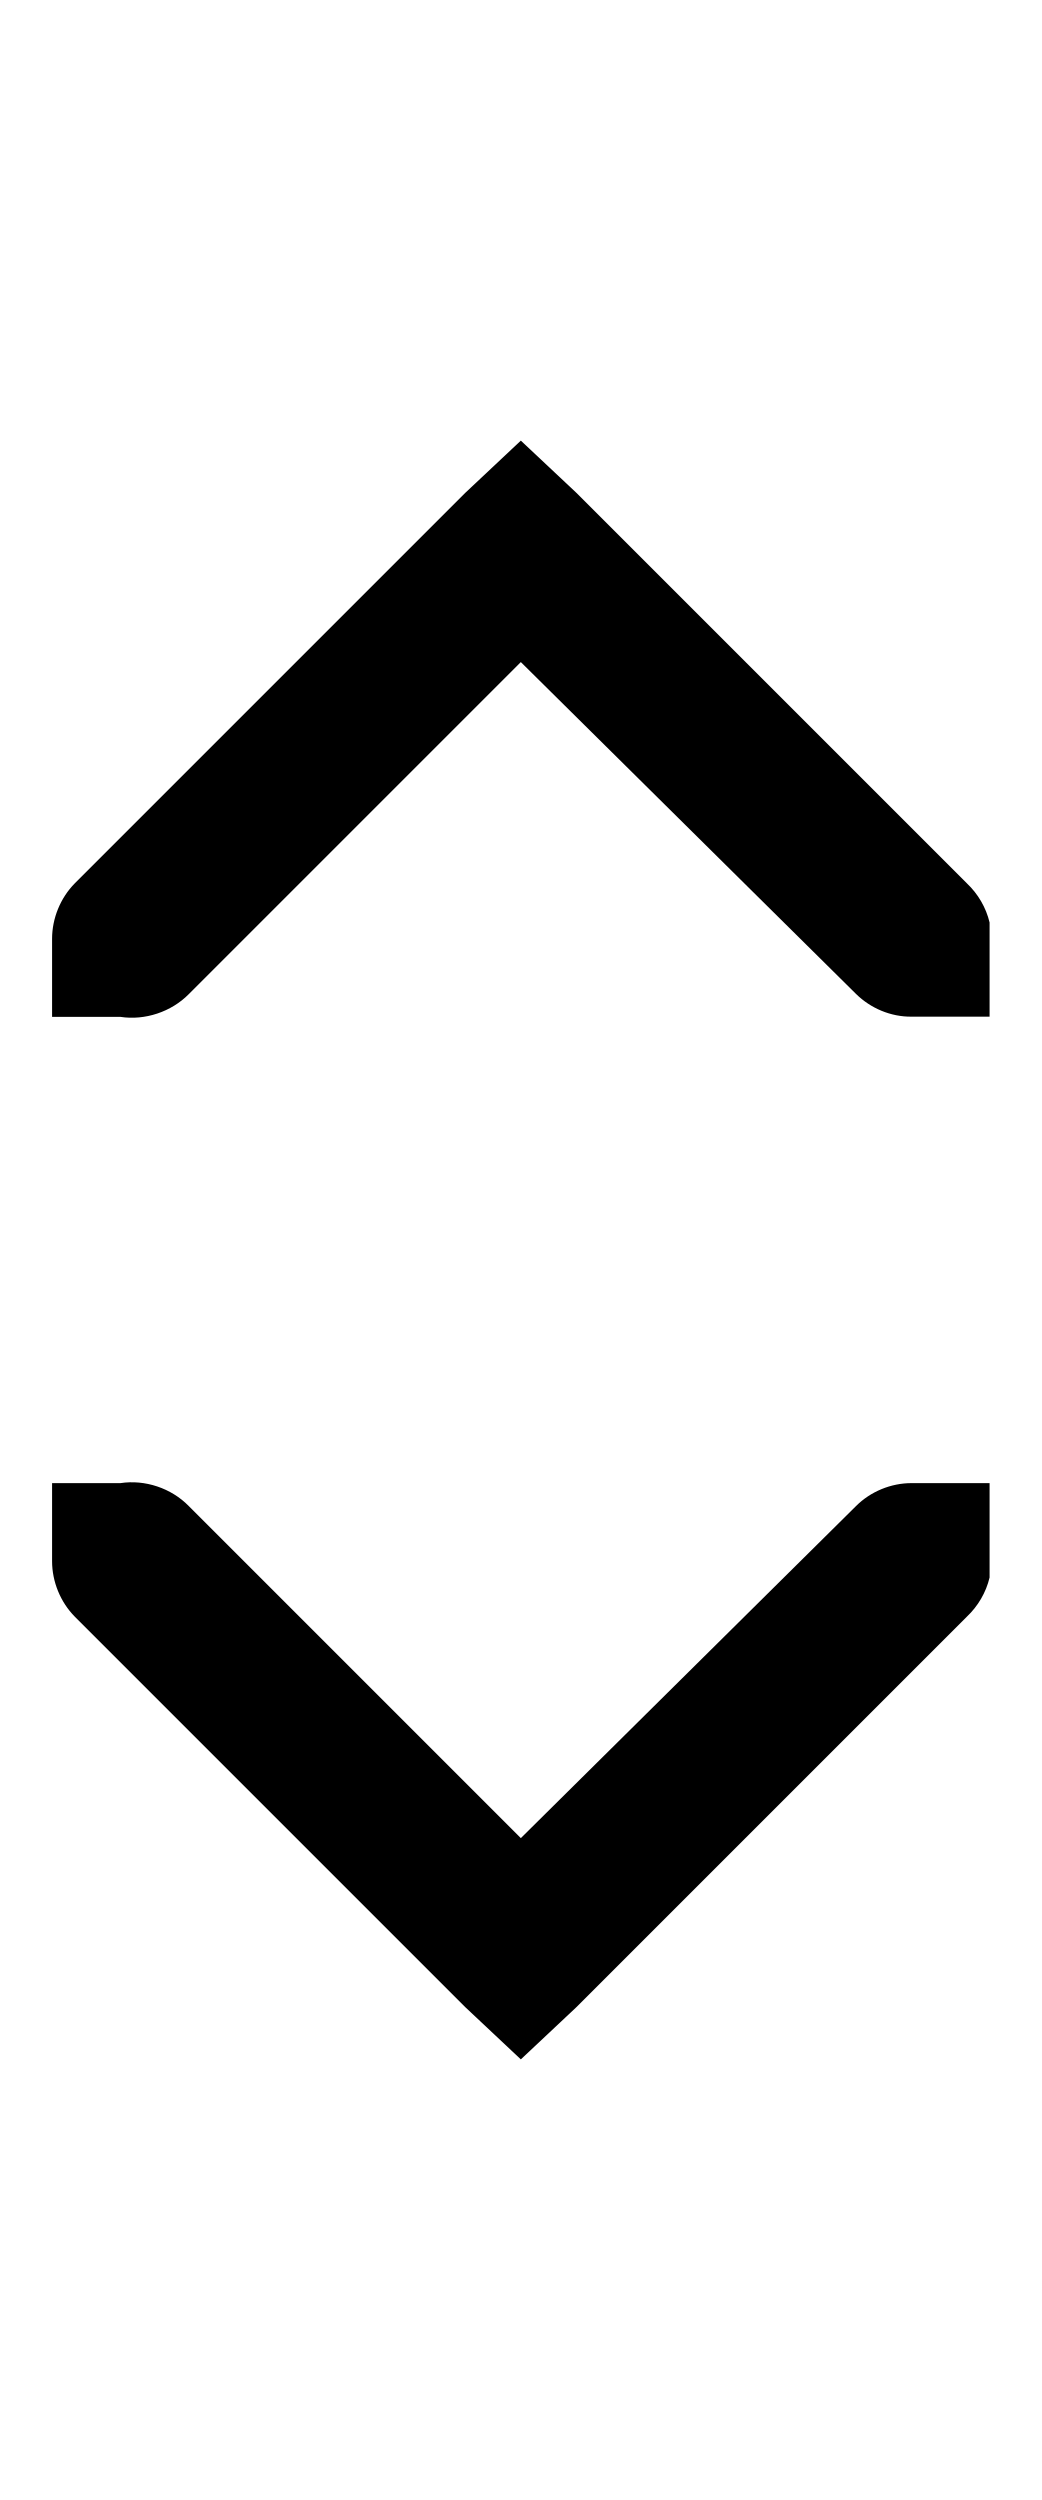
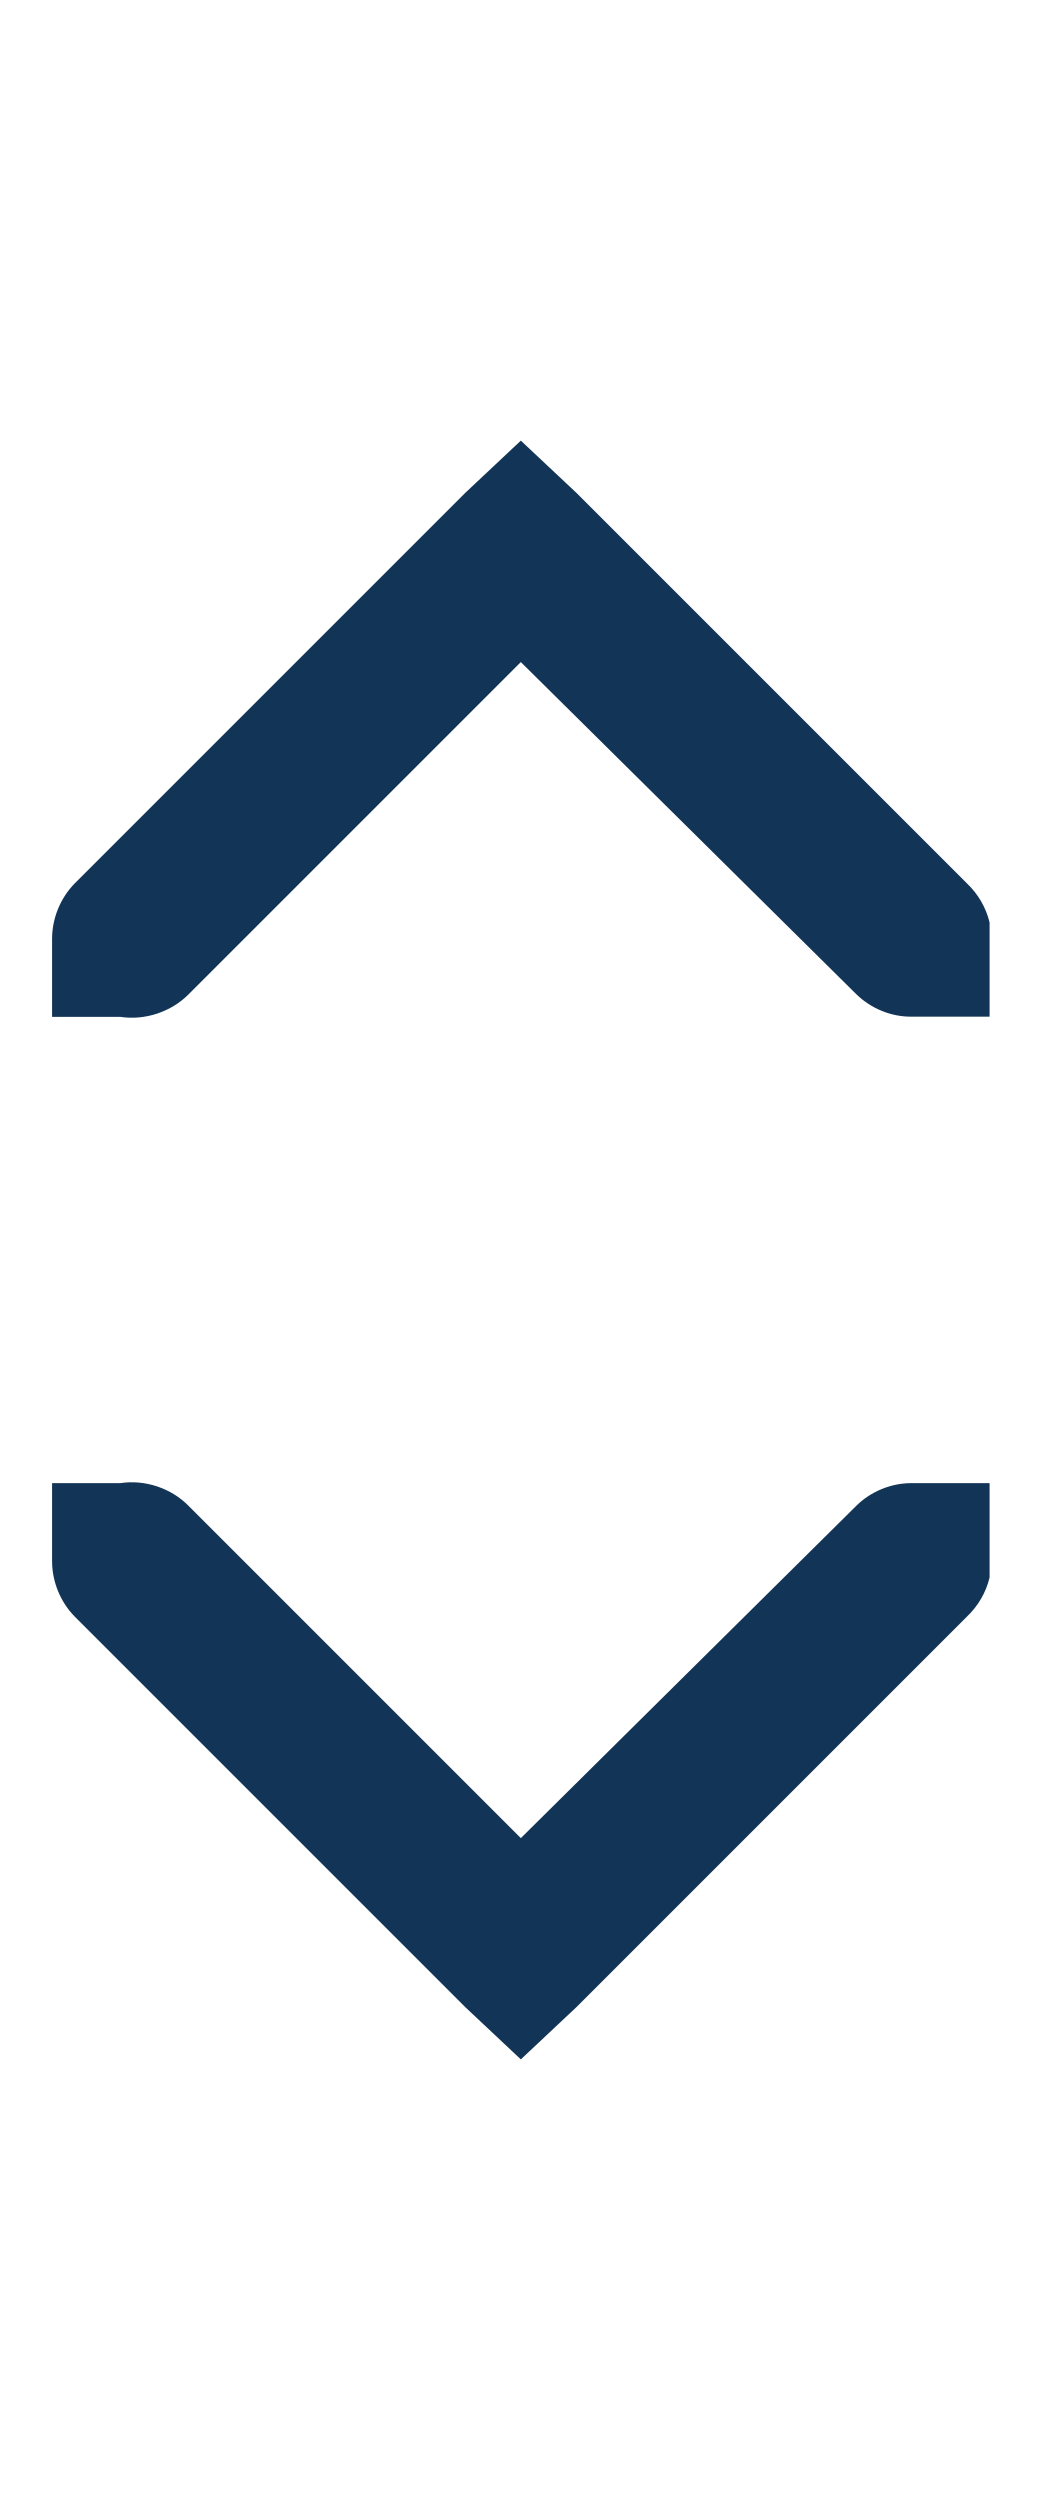
<svg xmlns="http://www.w3.org/2000/svg" xmlns:xlink="http://www.w3.org/1999/xlink" version="1.1" width="5" height="12" id="svg2987">
  <defs id="defs2989">
    <linearGradient x1="31.341" y1="235.032" x2="31.341" y2="224.676" id="linearGradient4884-8-0" xlink:href="#linearGradient4022-2-0-9-1" gradientUnits="userSpaceOnUse" gradientTransform="matrix(-1,0,0,1,63,0)" />
    <linearGradient id="linearGradient4022-2-0-9-1">
      <stop id="stop4024-2-8-8-2" style="stop-color:#555753;stop-opacity:1" offset="0" />
      <stop id="stop4026-8-3-0-8" style="stop-color:#babdb6;stop-opacity:1" offset="1" />
    </linearGradient>
    <linearGradient x1="31.341" y1="235.032" x2="31.341" y2="224.676" id="linearGradient4884" xlink:href="#linearGradient4022-2-0" gradientUnits="userSpaceOnUse" />
    <linearGradient id="linearGradient4022-2-0">
      <stop id="stop4024-2-8" style="stop-color:#555753;stop-opacity:1" offset="0" />
      <stop id="stop4026-8-3" style="stop-color:#babdb6;stop-opacity:1" offset="1" />
    </linearGradient>
    <linearGradient id="linearGradient5066">
      <stop id="stop5068" style="stop-color:#555753;stop-opacity:1" offset="0" />
      <stop id="stop5070" style="stop-color:#888a85;stop-opacity:1" offset="1" />
    </linearGradient>
    <linearGradient x1="31.341" y1="235.032" x2="31.341" y2="224.676" id="linearGradient3083" xlink:href="#linearGradient4022-2-0" gradientUnits="userSpaceOnUse" />
    <linearGradient x1="31.341" y1="235.032" x2="31.341" y2="224.676" id="linearGradient3097" xlink:href="#linearGradient5066" gradientUnits="userSpaceOnUse" gradientTransform="translate(-22.42475,-224.7356)" />
    <linearGradient x1="31.341" y1="235.032" x2="31.341" y2="224.676" id="linearGradient4884-2" xlink:href="#linearGradient4022-2-0-4" gradientUnits="userSpaceOnUse" />
    <linearGradient id="linearGradient4022-2-0-4">
      <stop id="stop4024-2-8-9" style="stop-color:#555753;stop-opacity:1" offset="0" />
      <stop id="stop4026-8-3-3" style="stop-color:#babdb6;stop-opacity:1" offset="1" />
    </linearGradient>
    <linearGradient x1="31.341" y1="235.032" x2="31.341" y2="224.676" id="linearGradient4884-0-6-8-7" xlink:href="#linearGradient4022-2-0-3-3-5-3" gradientUnits="userSpaceOnUse" gradientTransform="matrix(0,-1,-1,0,258,257)" />
    <linearGradient id="linearGradient4022-2-0-3-3-5-3">
      <stop id="stop4024-2-8-3-1-6-2" style="stop-color:#555753;stop-opacity:1" offset="0" />
      <stop id="stop4026-8-3-7-4-9-3" style="stop-color:#babdb6;stop-opacity:1" offset="1" />
    </linearGradient>
    <linearGradient x1="31.341" y1="235.032" x2="31.341" y2="224.676" id="linearGradient4884-0-6" xlink:href="#linearGradient4022-2-0-3-3" gradientUnits="userSpaceOnUse" gradientTransform="matrix(0,-1,1,0,-195,257)" />
    <linearGradient id="linearGradient4022-2-0-3-3">
      <stop id="stop4024-2-8-3-1" style="stop-color:#555753;stop-opacity:1" offset="0" />
      <stop id="stop4026-8-3-7-4" style="stop-color:#babdb6;stop-opacity:1" offset="1" />
    </linearGradient>
    <linearGradient x1="31.341" y1="235.032" x2="31.341" y2="224.676" id="linearGradient4886-7-3" xlink:href="#linearGradient5066-0-5" gradientUnits="userSpaceOnUse" gradientTransform="matrix(0,-1,1,0,-195,257)" />
    <linearGradient id="linearGradient5066-0-5">
      <stop id="stop5068-1-4" style="stop-color:#555753;stop-opacity:1" offset="0" />
      <stop id="stop5070-1-9" style="stop-color:#888a85;stop-opacity:1" offset="1" />
    </linearGradient>
    <linearGradient x1="31.341" y1="235.032" x2="31.341" y2="224.676" id="linearGradient4884-0-6-8-7-5" xlink:href="#linearGradient4022-2-0-3-3-5-3-2" gradientUnits="userSpaceOnUse" gradientTransform="matrix(0,-1,-1,0,258,257)" />
    <linearGradient id="linearGradient4022-2-0-3-3-5-3-2">
      <stop id="stop4024-2-8-3-1-6-2-3" style="stop-color:#555753;stop-opacity:1" offset="0" />
      <stop id="stop4026-8-3-7-4-9-3-5" style="stop-color:#babdb6;stop-opacity:1" offset="1" />
    </linearGradient>
    <linearGradient x1="31.341" y1="235.032" x2="31.341" y2="224.676" id="linearGradient4886-7-3-4-8" xlink:href="#linearGradient5066-0-5-9-0" gradientUnits="userSpaceOnUse" gradientTransform="matrix(0,-1,-1,0,258,257)" />
    <linearGradient id="linearGradient5066-0-5-9-0">
      <stop id="stop5068-1-4-8-0" style="stop-color:#555753;stop-opacity:1" offset="0" />
      <stop id="stop5070-1-9-9-9" style="stop-color:#888a85;stop-opacity:1" offset="1" />
    </linearGradient>
    <linearGradient x1="31.341" y1="235.032" x2="31.341" y2="224.676" id="linearGradient3595" xlink:href="#linearGradient5066-0-5" gradientUnits="userSpaceOnUse" gradientTransform="matrix(0,-1,1,0,-195,257)" />
    <linearGradient x1="31.341" y1="235.032" x2="31.341" y2="224.676" id="linearGradient3597" xlink:href="#linearGradient4022-2-0-3-3" gradientUnits="userSpaceOnUse" gradientTransform="matrix(0,-1,1,0,-195,257)" />
    <linearGradient x1="31.341" y1="235.032" x2="31.341" y2="224.676" id="linearGradient3599" xlink:href="#linearGradient5066-0-5-9-0" gradientUnits="userSpaceOnUse" gradientTransform="matrix(0,-1,-1,0,258,257)" />
    <linearGradient x1="31.341" y1="235.032" x2="31.341" y2="224.676" id="linearGradient3601" xlink:href="#linearGradient4022-2-0-3-3-5-3-2" gradientUnits="userSpaceOnUse" gradientTransform="matrix(0,-1,-1,0,258,257)" />
    <linearGradient x1="31.341" y1="235.032" x2="31.341" y2="224.676" id="linearGradient3621" xlink:href="#linearGradient5066-0-5-9-0" gradientUnits="userSpaceOnUse" gradientTransform="matrix(0,-1,-1,0,258,257)" />
    <linearGradient x1="31.341" y1="235.032" x2="31.341" y2="224.676" id="linearGradient3623" xlink:href="#linearGradient4022-2-0-3-3-5-3-2" gradientUnits="userSpaceOnUse" gradientTransform="matrix(0,-1,-1,0,258,257)" />
    <linearGradient x1="31.341" y1="235.032" x2="31.341" y2="224.676" id="linearGradient3625" xlink:href="#linearGradient5066-0-5" gradientUnits="userSpaceOnUse" gradientTransform="matrix(0,-1,1,0,-195,257)" />
    <linearGradient x1="31.341" y1="235.032" x2="31.341" y2="224.676" id="linearGradient3627" xlink:href="#linearGradient4022-2-0-3-3" gradientUnits="userSpaceOnUse" gradientTransform="matrix(0,-1,1,0,-195,257)" />
    <linearGradient x1="31.341" y1="235.032" x2="31.341" y2="224.676" id="linearGradient3645" xlink:href="#linearGradient5066-0-5-9-0" gradientUnits="userSpaceOnUse" gradientTransform="matrix(0,-1,-1,0,258,257)" />
    <linearGradient x1="31.341" y1="235.032" x2="31.341" y2="224.676" id="linearGradient3647" xlink:href="#linearGradient4022-2-0-3-3-5-3-2" gradientUnits="userSpaceOnUse" gradientTransform="matrix(0,-1,-1,0,258,257)" />
    <linearGradient x1="31.341" y1="235.032" x2="31.341" y2="224.676" id="linearGradient3669" xlink:href="#linearGradient5066-0-5" gradientUnits="userSpaceOnUse" gradientTransform="matrix(0,-1,1,0,-195,257)" />
    <linearGradient x1="31.341" y1="235.032" x2="31.341" y2="224.676" id="linearGradient3671" xlink:href="#linearGradient4022-2-0-3-3" gradientUnits="userSpaceOnUse" gradientTransform="matrix(0,-1,1,0,-195,257)" />
    <linearGradient x1="31.341" y1="235.032" x2="31.341" y2="224.676" id="linearGradient3673" xlink:href="#linearGradient5066-0-5-9-0" gradientUnits="userSpaceOnUse" gradientTransform="matrix(0,-1,-1,0,258,257)" />
    <linearGradient x1="31.341" y1="235.032" x2="31.341" y2="224.676" id="linearGradient3675" xlink:href="#linearGradient4022-2-0-3-3-5-3-2" gradientUnits="userSpaceOnUse" gradientTransform="matrix(0,-1,-1,0,258,257)" />
  </defs>
-   <path d="M 4.75,4.428 C 4.733,4.356 4.694,4.29 4.641,4.24 l -1.875,-1.875 -0.266,-0.25 -0.266,0.25 -1.875,1.875 C 0.29,4.31 0.25,4.408 0.25,4.506 l 0,0.016 0,0.031 0,0.328 0.281,0 0.047,0 c 0.118,0.018 0.244,-0.024 0.328,-0.109 L 2.5,3.178 4.109,4.771 c 0.07,0.069 0.167,0.11 0.266,0.109 l 0.078,0 0.297,0 0,-0.297 0,-0.047 0,-0.031 0,-0.047 z" id="path6040" style="font-size:medium;font-style:normal;font-variant:normal;font-weight:normal;font-stretch:normal;text-indent:0;text-align:start;text-decoration:none;line-height:normal;letter-spacing:normal;word-spacing:normal;text-transform:none;direction:ltr;block-progression:tb;writing-mode:lr-tb;text-anchor:start;baseline-shift:baseline;color:#000000;fill-opacity:1;stroke:none;stroke-width:2;marker:none;visibility:visible;display:inline;overflow:visible;enable-background:accumulate;font-family:Sans;-inkscape-font-specification:Sans" />
-   <path d="M 4.75,7.572 C 4.733,7.644 4.694,7.71 4.641,7.76 l -1.875,1.875 -0.266,0.25 -0.266,-0.25 -1.875,-1.875 C 0.29,7.69 0.25,7.592 0.25,7.494 l 0,-0.016 0,-0.031 0,-0.328 0.281,0 0.047,0 C 0.696,7.101 0.822,7.143 0.906,7.229 l 1.594,1.594 1.609,-1.594 C 4.179,7.159 4.277,7.119 4.375,7.119 l 0.078,0 0.297,0 0,0.297 0,0.047 0,0.031 0,0.047 z" id="path6040-7" style="font-size:medium;font-style:normal;font-variant:normal;font-weight:normal;font-stretch:normal;text-indent:0;text-align:start;text-decoration:none;line-height:normal;letter-spacing:normal;word-spacing:normal;text-transform:none;direction:ltr;block-progression:tb;writing-mode:lr-tb;text-anchor:start;baseline-shift:baseline;color:#000000;fill-opacity:1;stroke:none;stroke-width:2;marker:none;visibility:visible;display:inline;overflow:visible;enable-background:accumulate;font-family:Sans;-inkscape-font-specification:Sans" />
+   <path d="M 4.75,4.428 C 4.733,4.356 4.694,4.29 4.641,4.24 l -1.875,-1.875 -0.266,-0.25 -0.266,0.25 -1.875,1.875 C 0.29,4.31 0.25,4.408 0.25,4.506 l 0,0.016 0,0.031 0,0.328 0.281,0 0.047,0 c 0.118,0.018 0.244,-0.024 0.328,-0.109 L 2.5,3.178 4.109,4.771 c 0.07,0.069 0.167,0.11 0.266,0.109 l 0.078,0 0.297,0 0,-0.297 0,-0.047 0,-0.031 0,-0.047 z" id="path6040" style="font-size:medium;font-style:normal;font-variant:normal;font-weight:normal;font-stretch:normal;text-indent:0;text-align:start;text-decoration:none;line-height:normal;letter-spacing:normal;word-spacing:normal;text-transform:none;direction:ltr;block-progression:tb;writing-mode:lr-tb;text-anchor:start;baseline-shift:baseline;color:#000000;fill-opacity:1;stroke:none;stroke-width:2;marker:none;visibility:visible;display:inline;overflow:visible;enable-background:accumulate;font-family:Sans;-inkscape-font-specification:Sans;fill:#123456" />
+   <path d="M 4.75,7.572 C 4.733,7.644 4.694,7.71 4.641,7.76 l -1.875,1.875 -0.266,0.25 -0.266,-0.25 -1.875,-1.875 C 0.29,7.69 0.25,7.592 0.25,7.494 l 0,-0.016 0,-0.031 0,-0.328 0.281,0 0.047,0 C 0.696,7.101 0.822,7.143 0.906,7.229 l 1.594,1.594 1.609,-1.594 C 4.179,7.159 4.277,7.119 4.375,7.119 l 0.078,0 0.297,0 0,0.297 0,0.047 0,0.031 0,0.047 z" id="path6040-7" style="font-size:medium;font-style:normal;font-variant:normal;font-weight:normal;font-stretch:normal;text-indent:0;text-align:start;text-decoration:none;line-height:normal;letter-spacing:normal;word-spacing:normal;text-transform:none;direction:ltr;block-progression:tb;writing-mode:lr-tb;text-anchor:start;baseline-shift:baseline;color:#000000;fill-opacity:1;stroke:none;stroke-width:2;marker:none;visibility:visible;display:inline;overflow:visible;enable-background:accumulate;font-family:Sans;-inkscape-font-specification:Sans;fill:#123456" />
</svg>
